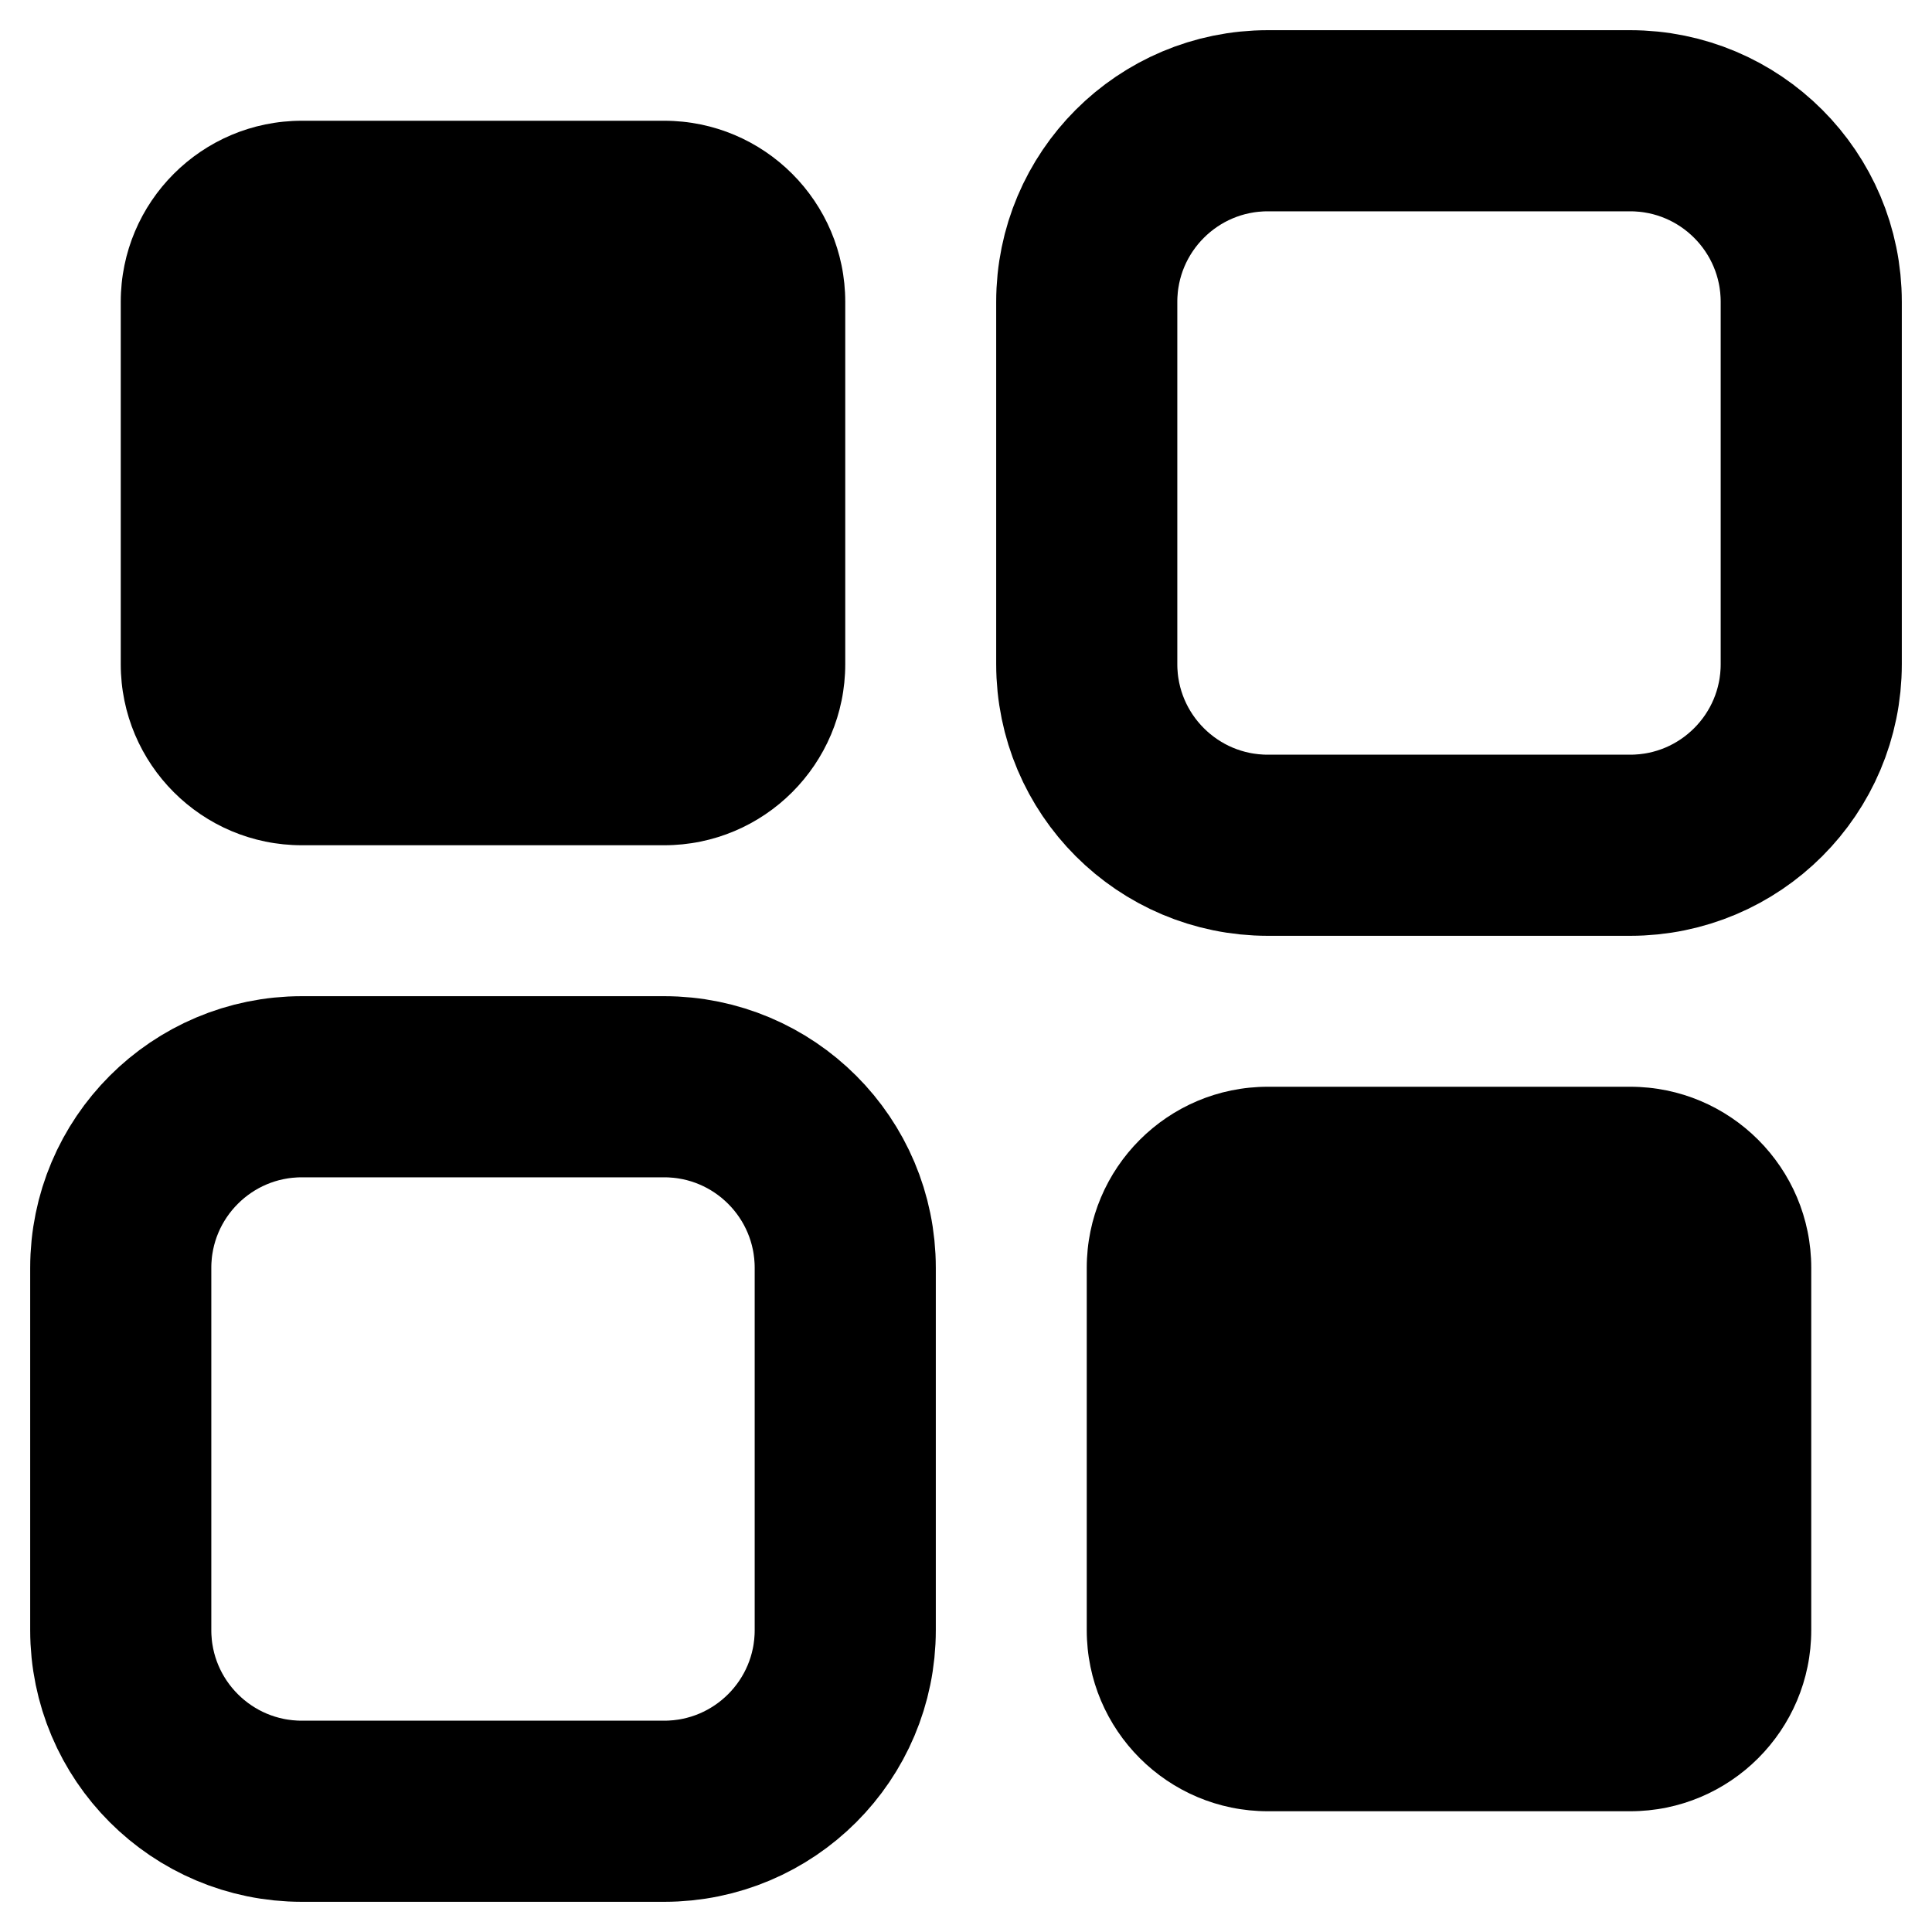
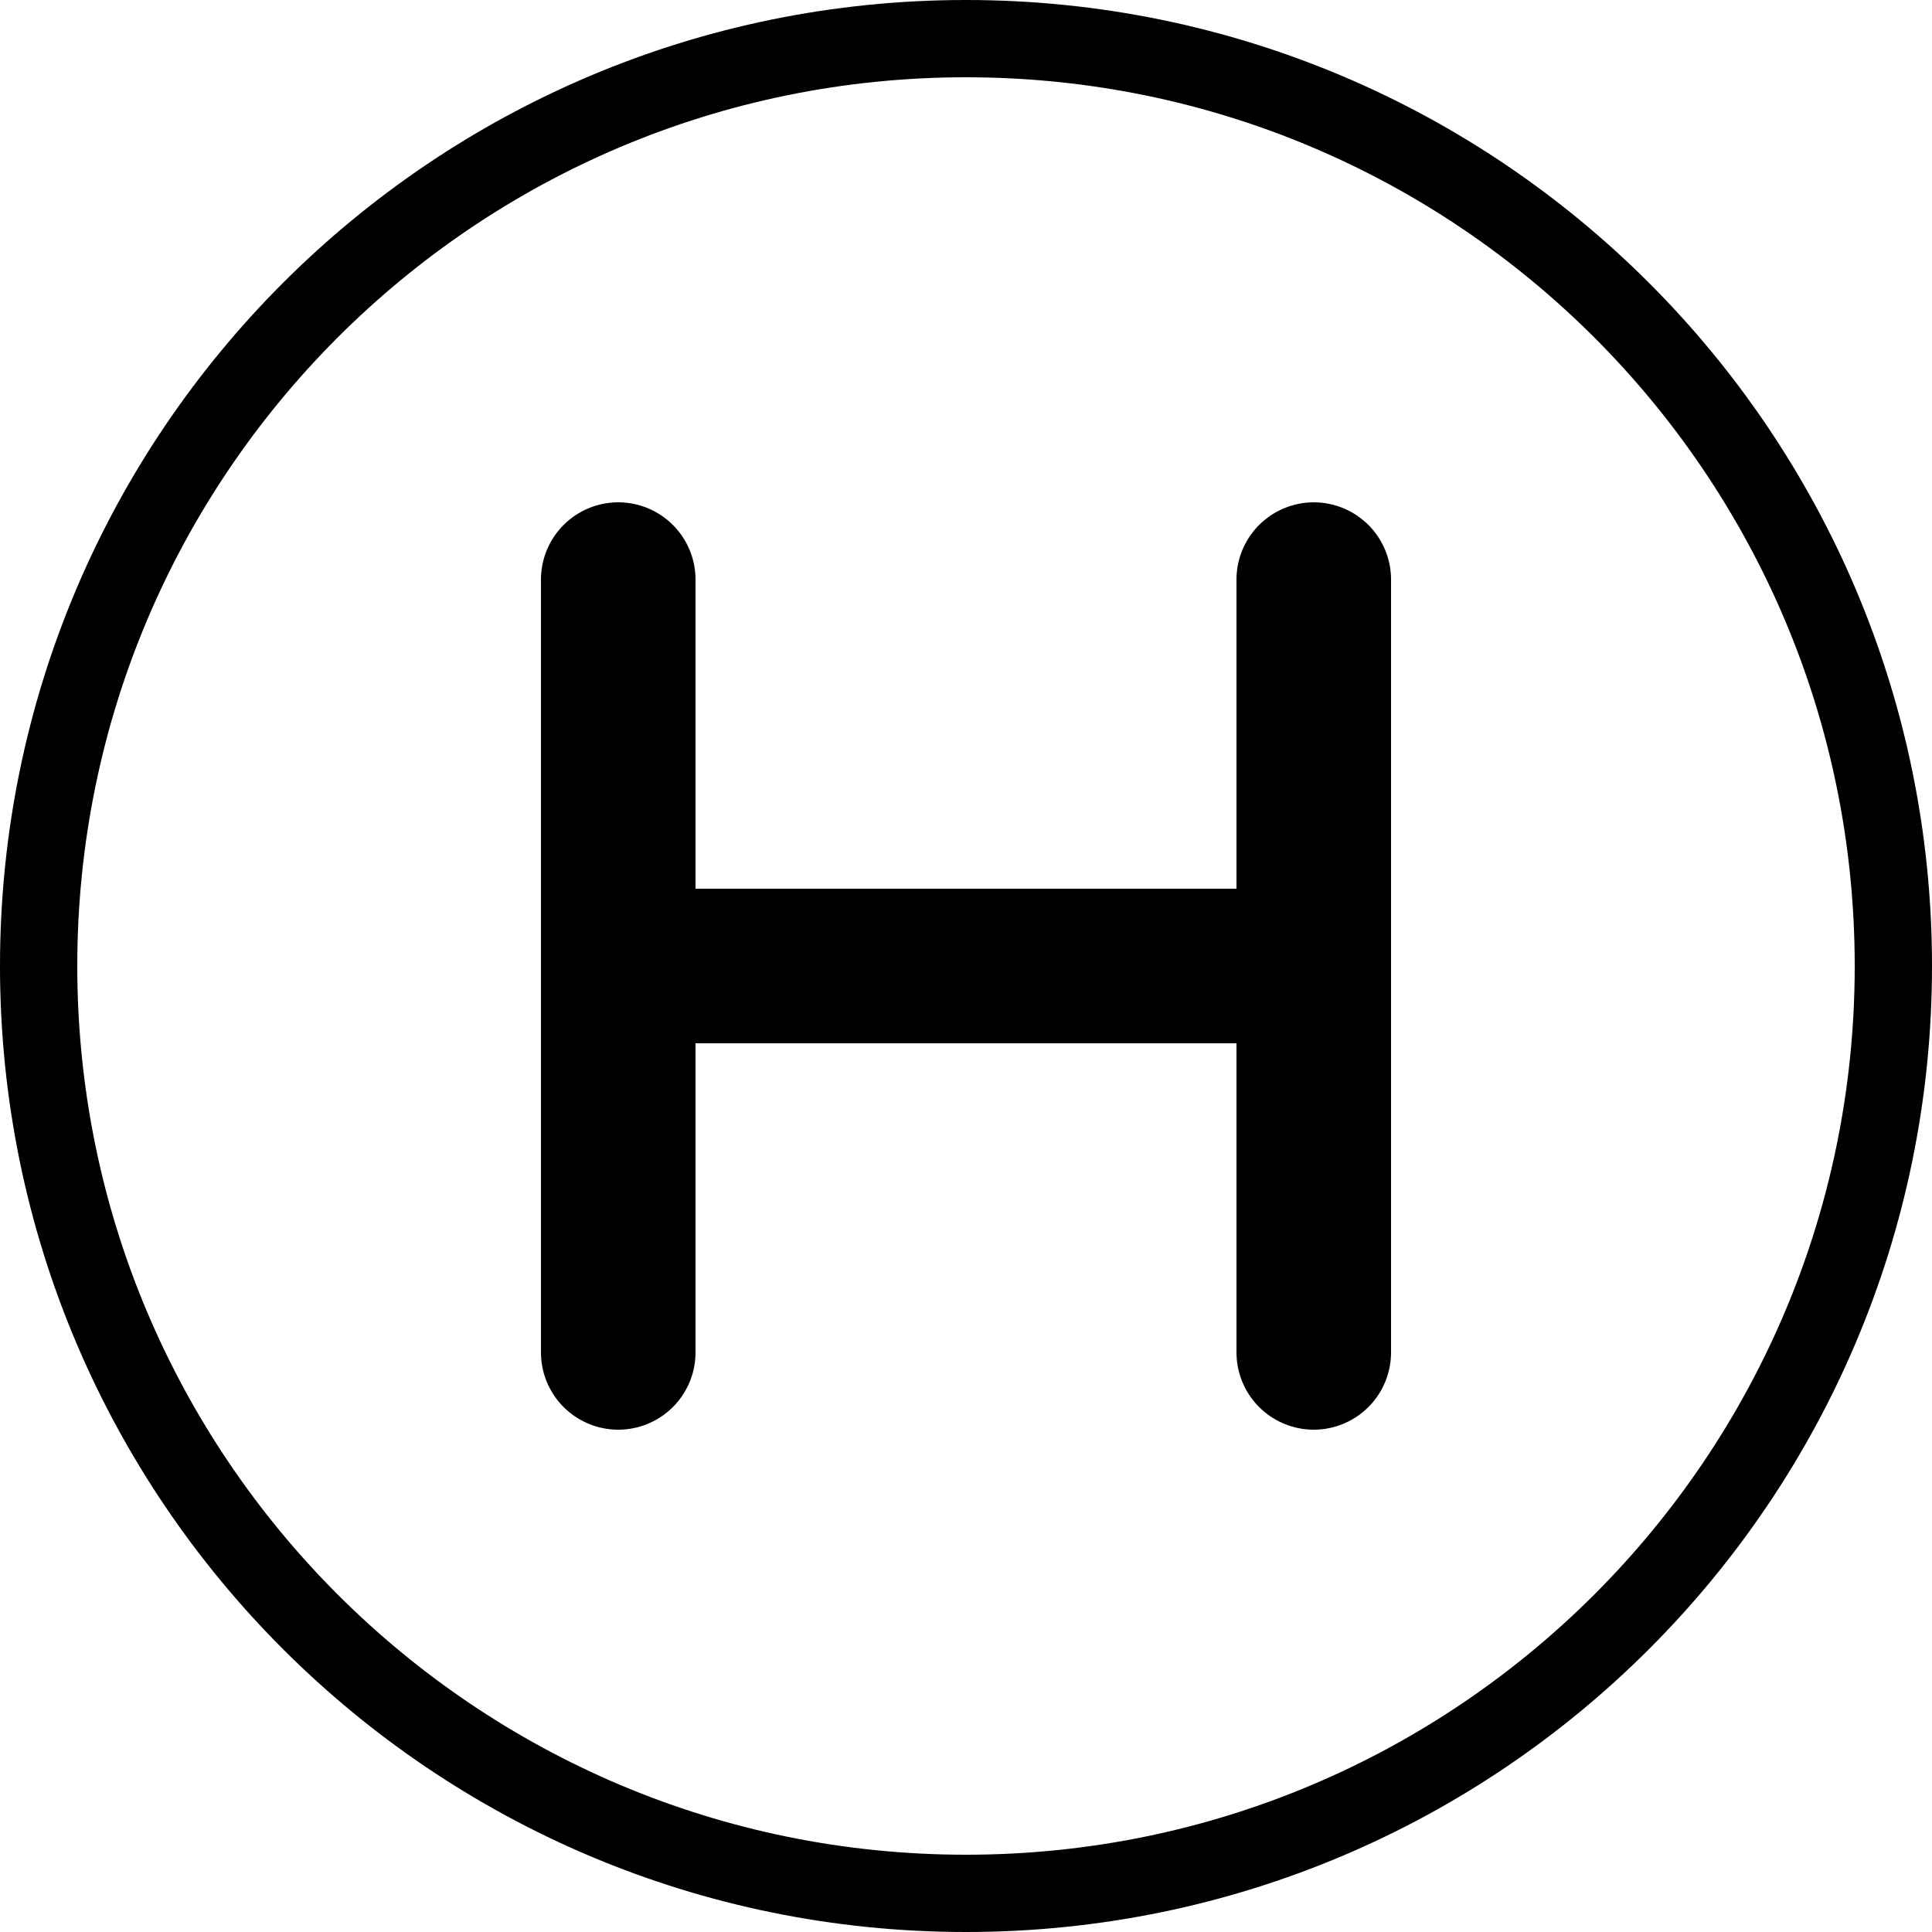
- <svg xmlns="http://www.w3.org/2000/svg" width="16" height="16" viewBox="0 0 16 16" fill="none">
-   <rect x="1" y="1" width="6" height="6" rx="1.5" fill="black" />
-   <rect x="9" y="9" width="6" height="6" rx="1.5" fill="black" />
-   <rect x="9" y="1" width="6" height="6" rx="1.5" stroke="black" stroke-width="1.5" fill="none" />
-   <rect x="1" y="9" width="6" height="6" rx="1.5" stroke="black" stroke-width="1.5" fill="none" />
+ <svg xmlns="http://www.w3.org/2000/svg" viewBox="0 0 100 100" fill="none">
+   <circle cx="50" cy="50" r="48" stroke="currentColor" stroke-width="4" fill="none" />
+   <path d="M32 30V70M68 30V70M32 50H68" stroke="currentColor" stroke-width="8" stroke-linecap="round" stroke-linejoin="round" />
</svg>
